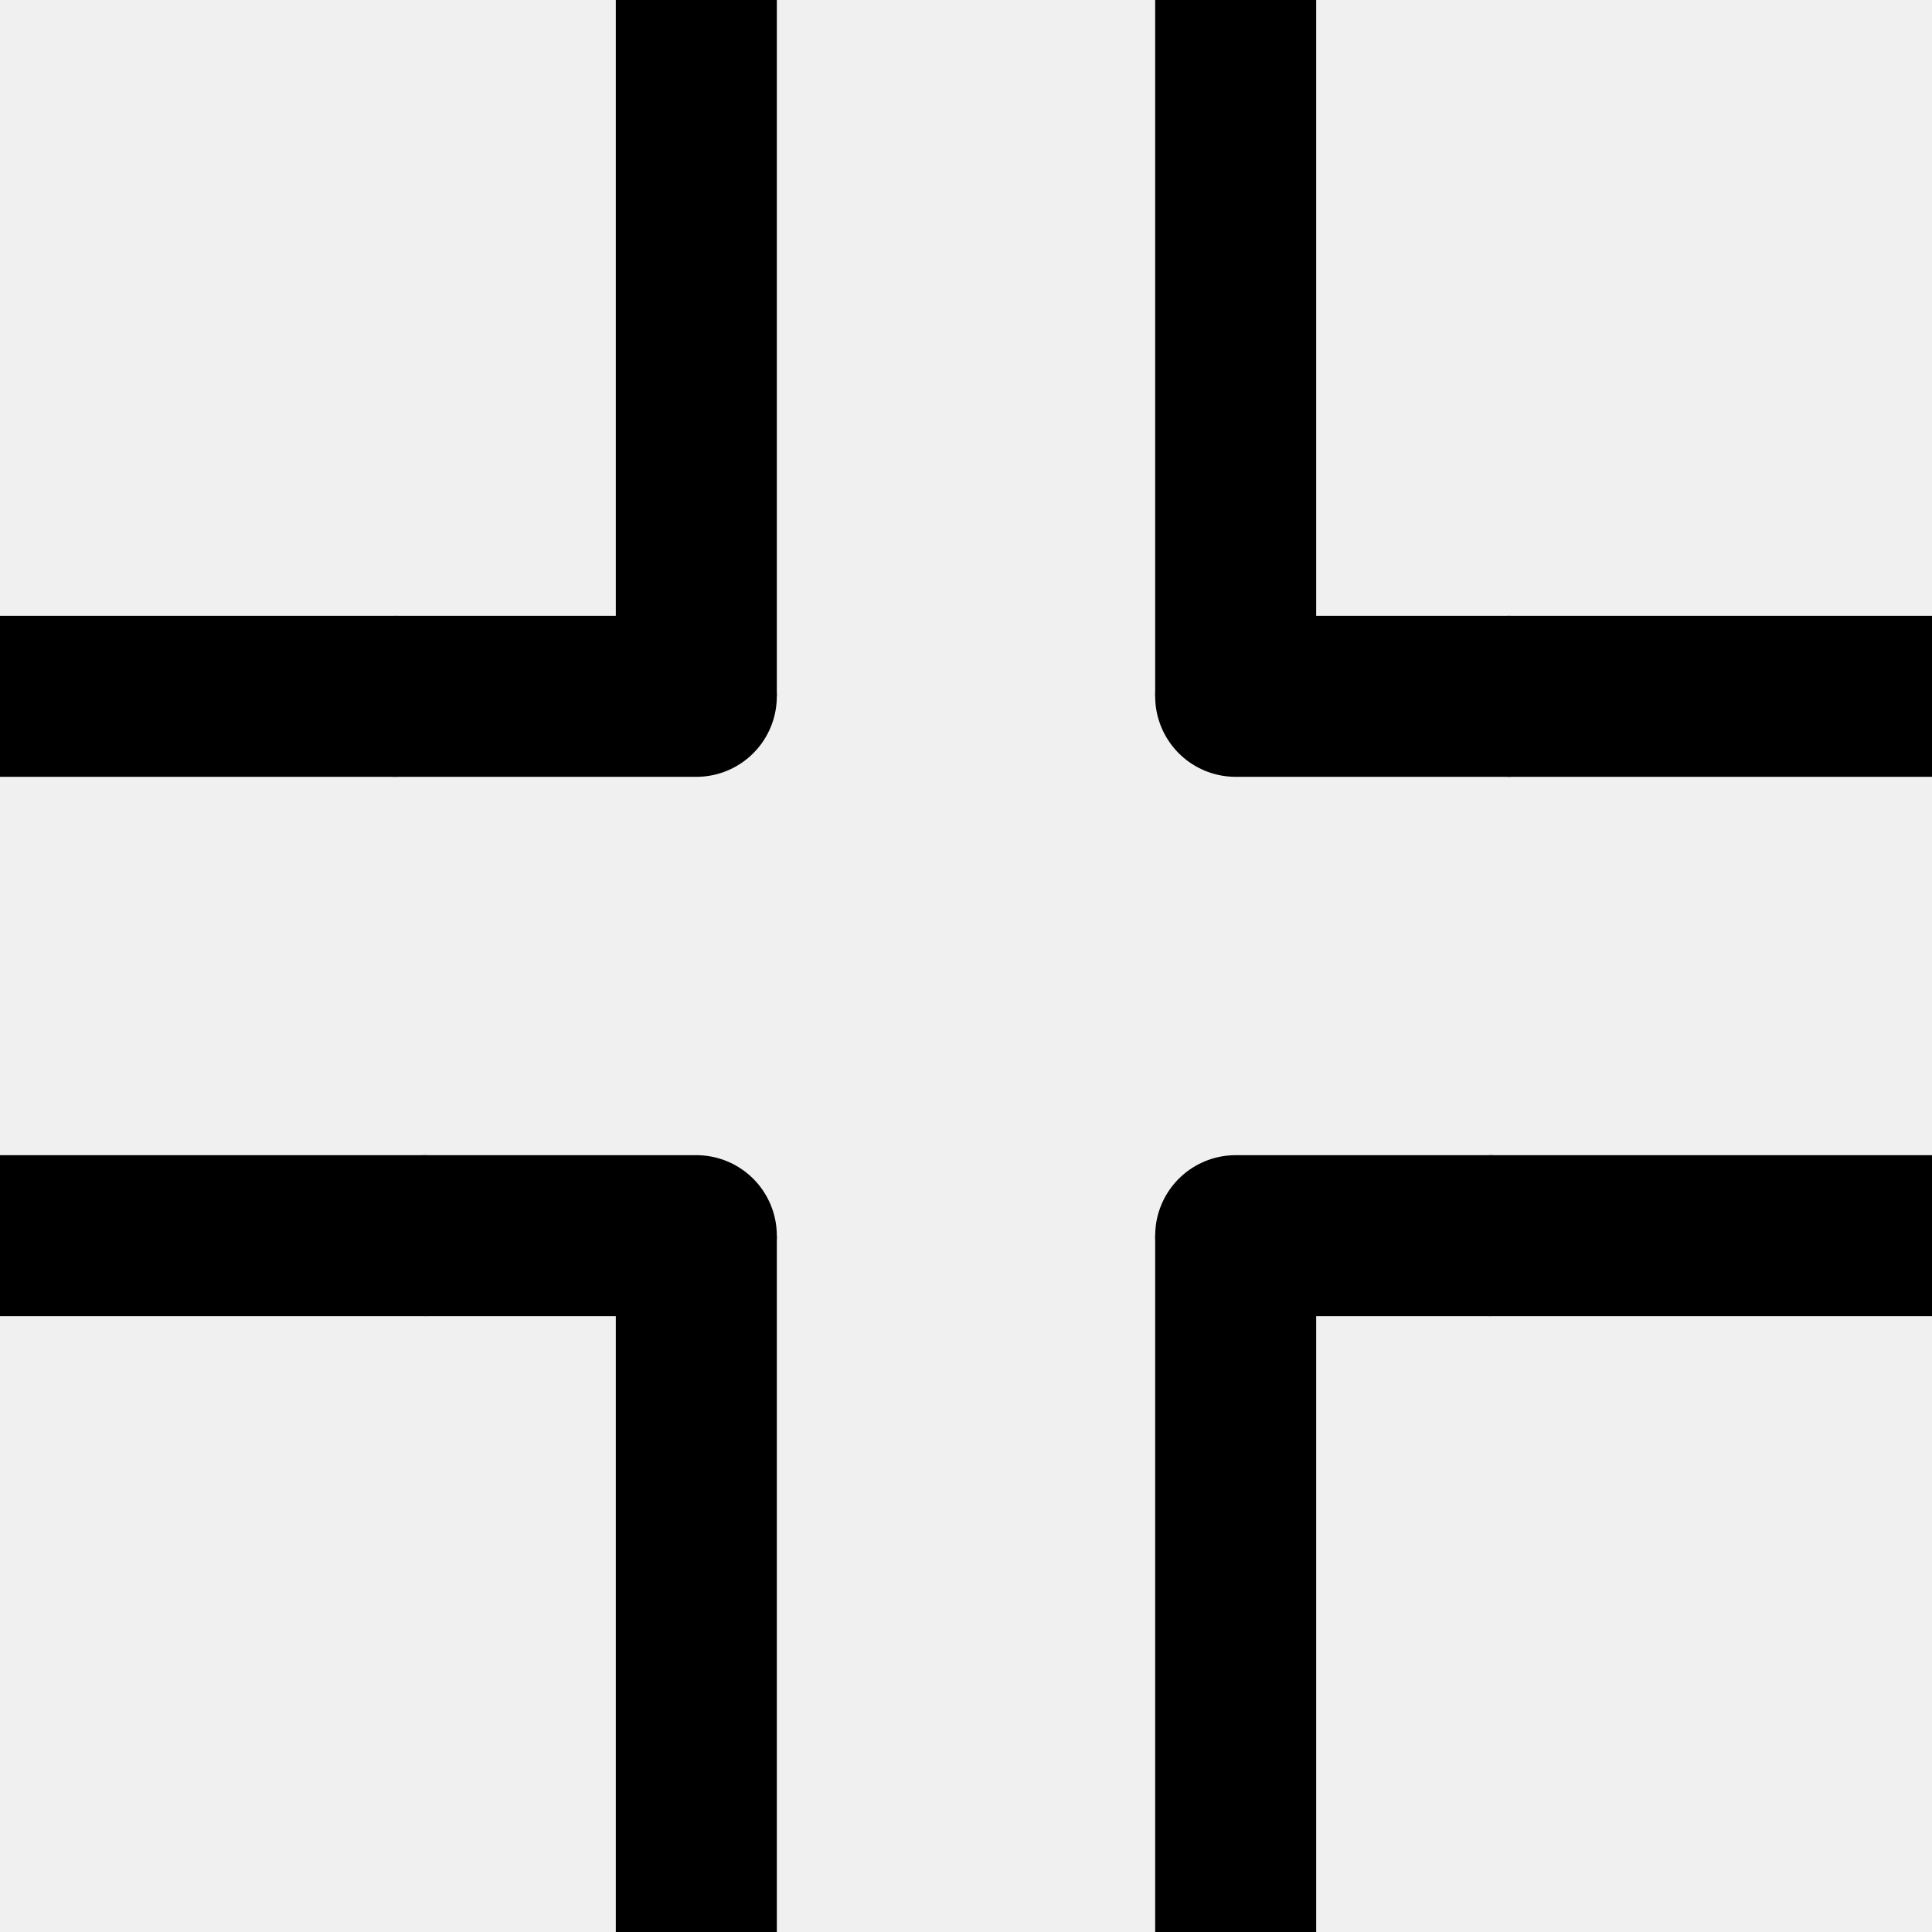
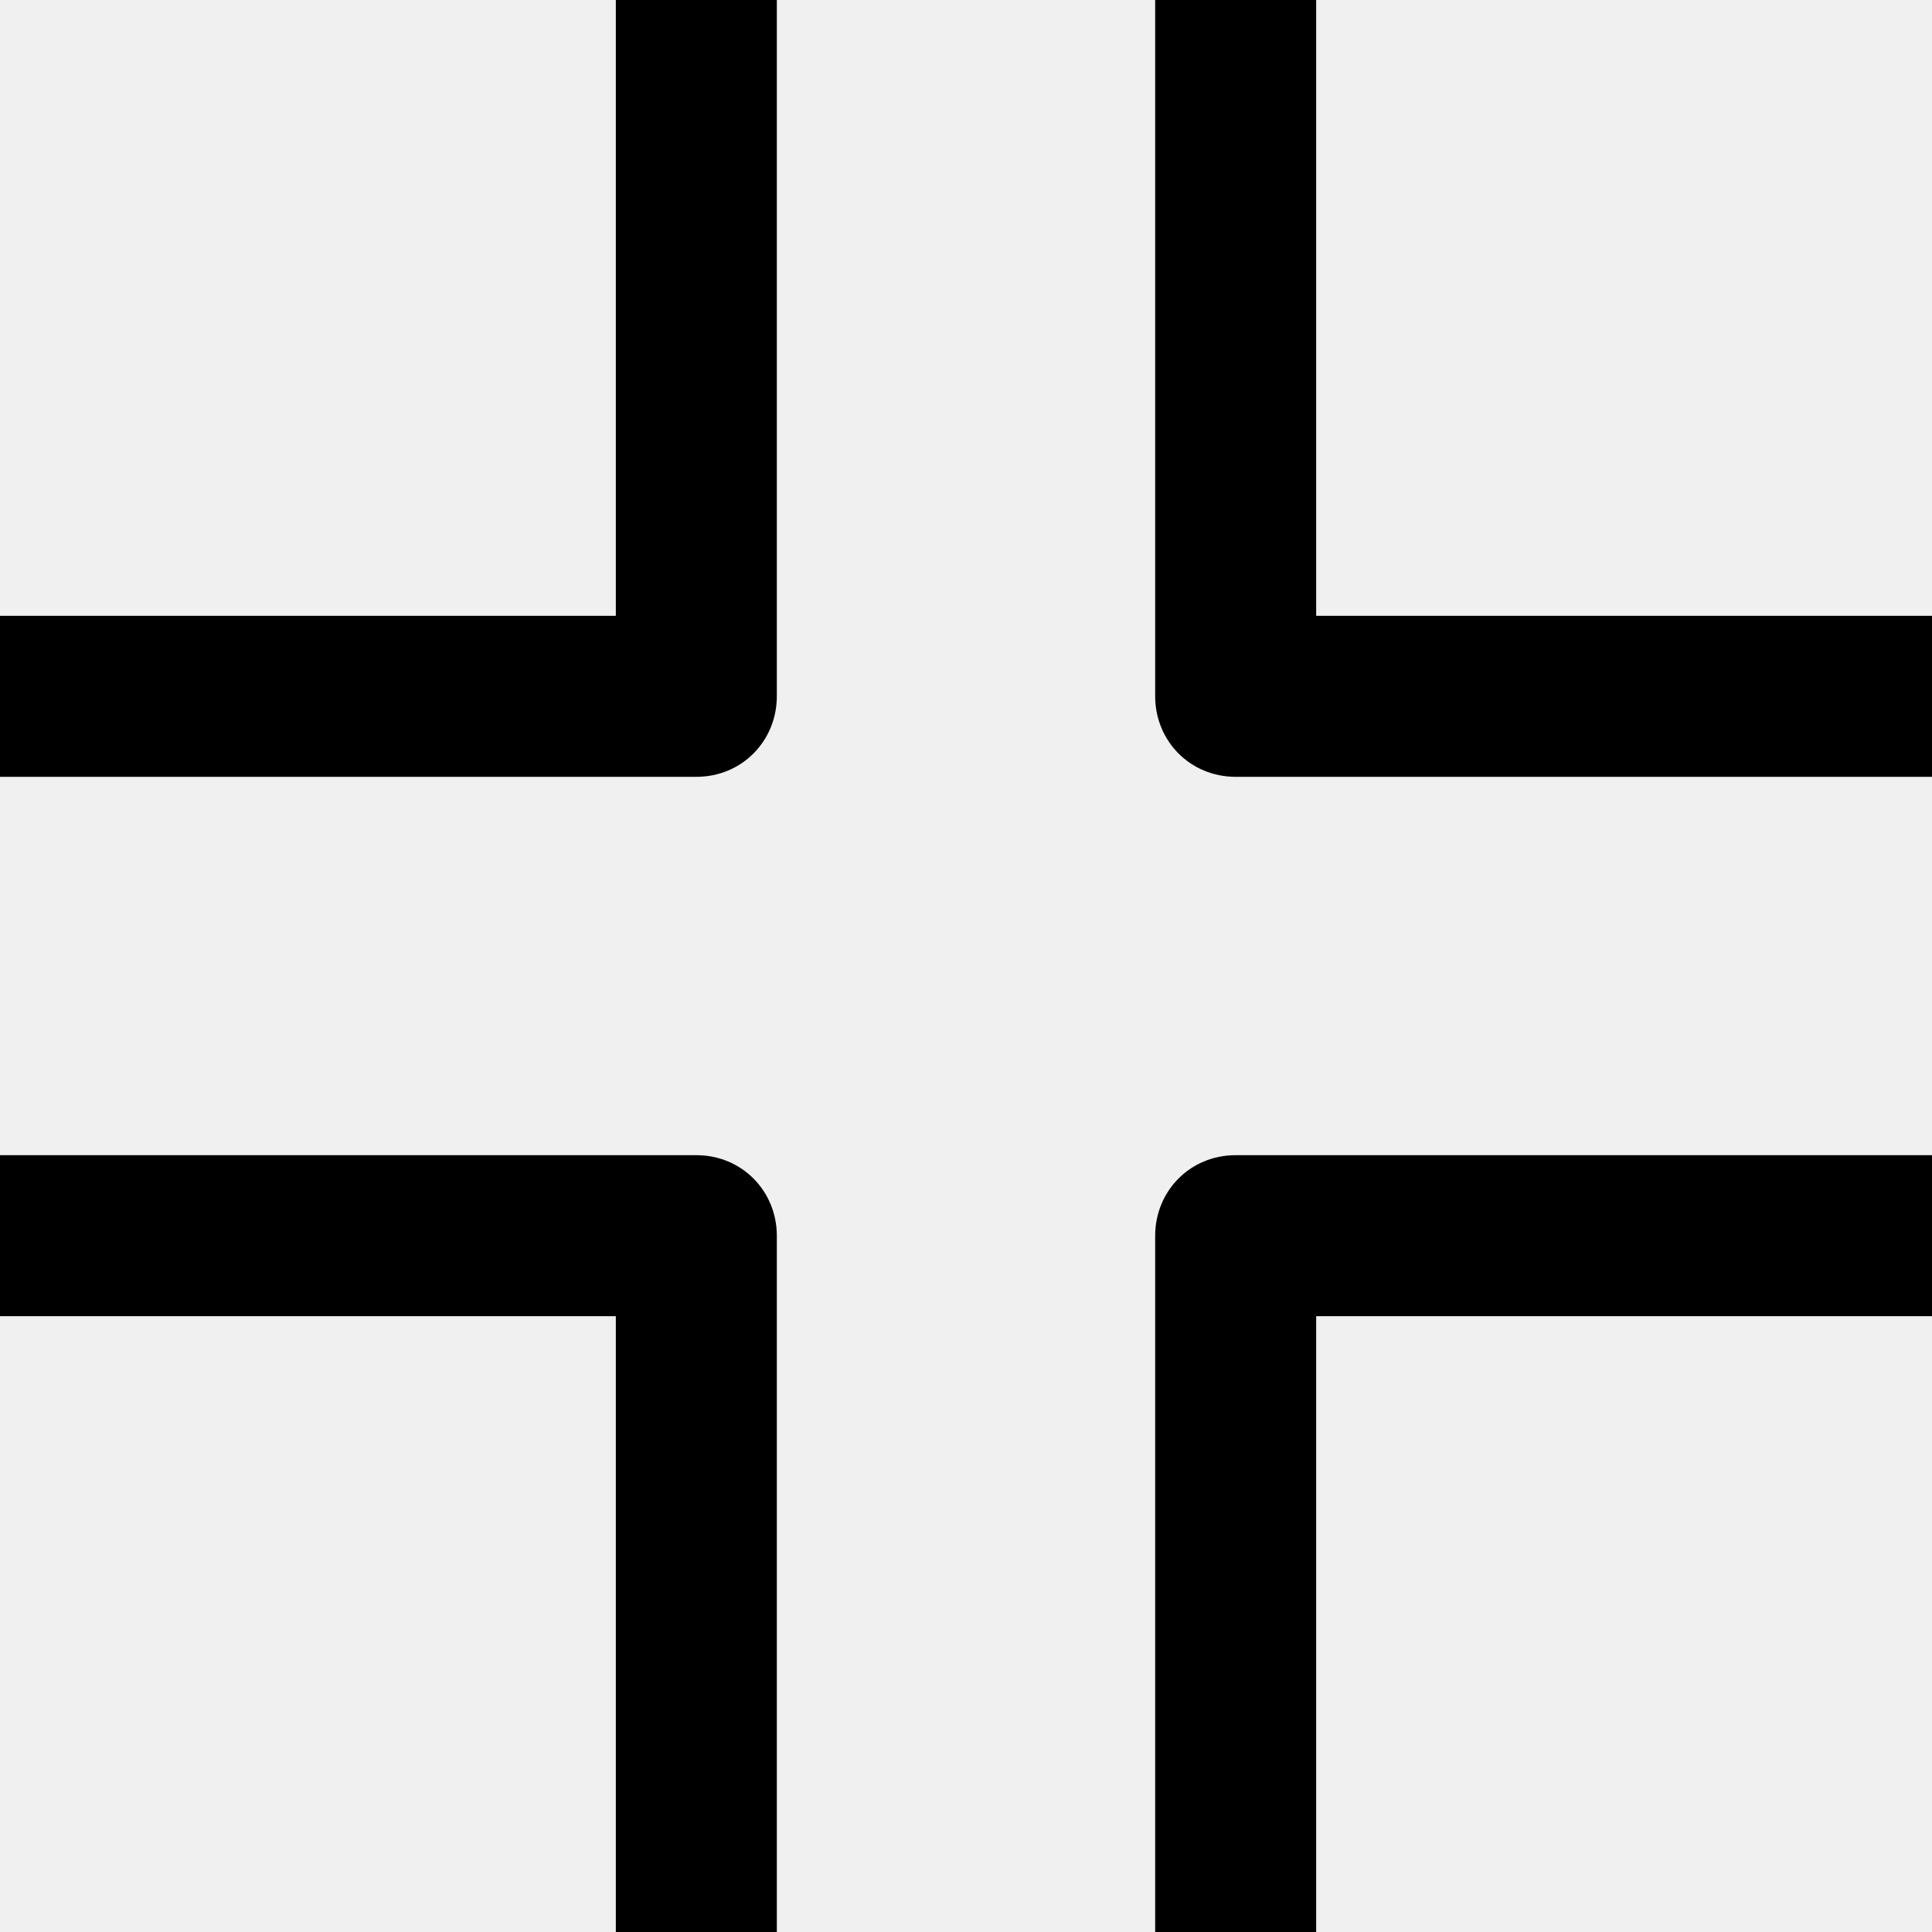
<svg xmlns="http://www.w3.org/2000/svg" viewBox="0 0 24 24">
  <defs>
    <style>
-       .cls-1{fill:#ffffff;stroke:#000000;stroke-width:2;stroke-linejoin:round}
-       .cls-2{fill:#ffffff;stroke:#000000;stroke-width:2;stroke-linecap:round;stroke-linejoin:round}
+       .cls-1{fill:#000000}
    </style>
  </defs>
  <g id="Layer_1" data-name="Layer 1">
-     <path d="M8.65 24 L8.65 15.35" class="cls-1" />
-     <path d="M8.65 8.65 L8.65 0" class="cls-1" />
-     <path d="M24 15.35 L18.498 15.35" class="cls-1" />
-     <path d="M18.498 15.35 L15.35 15.35" class="cls-2" />
-     <path d="M8.65 15.35 L5.3 15.35" class="cls-2" />
-     <path d="M5.3 15.35 L0 15.35" class="cls-1" />
-     <path d="M8.65 8.65 L4.931 8.65" class="cls-2" />
-     <path d="M4.931 8.65 L0 8.65" class="cls-1" />
-     <path d="M15.35 24 L15.35 15.35" class="cls-1" />
-     <path d="M15.35 8.65 L15.35 0" class="cls-1" />
-     <path d="M15.35 8.65 L18.727 8.65" class="cls-2" />
-     <path d="M18.727 8.65 L24 8.65" class="cls-1" />
+     <path d="M7.65 7.65 L0 7.65 L0 9.65 L8.65 9.65 C9.22 9.65 9.65 9.2 9.65 8.65 L9.65 0 L7.65 0 Z" class="cls-1" />
+     <path d="M7.65 16.35 L0 16.35 L0 14.35 L8.65 14.35 C9.22 14.35 9.65 14.8 9.65 15.35 L9.65 24 L7.65 24 Z" class="cls-1" />
+     <path d="M16.35 7.65 L24 7.65 L24 9.65 L15.35 9.65 C14.78 9.65 14.35 9.2 14.35 8.65 L14.35 0 L16.35 0 Z" class="cls-1" />
+     <path d="M16.35 16.35 L24 16.35 L24 14.35 L15.35 14.35 C14.78 14.35 14.35 14.8 14.35 15.35 L14.35 24 L16.35 24 Z" class="cls-1" />
  </g>
</svg>
